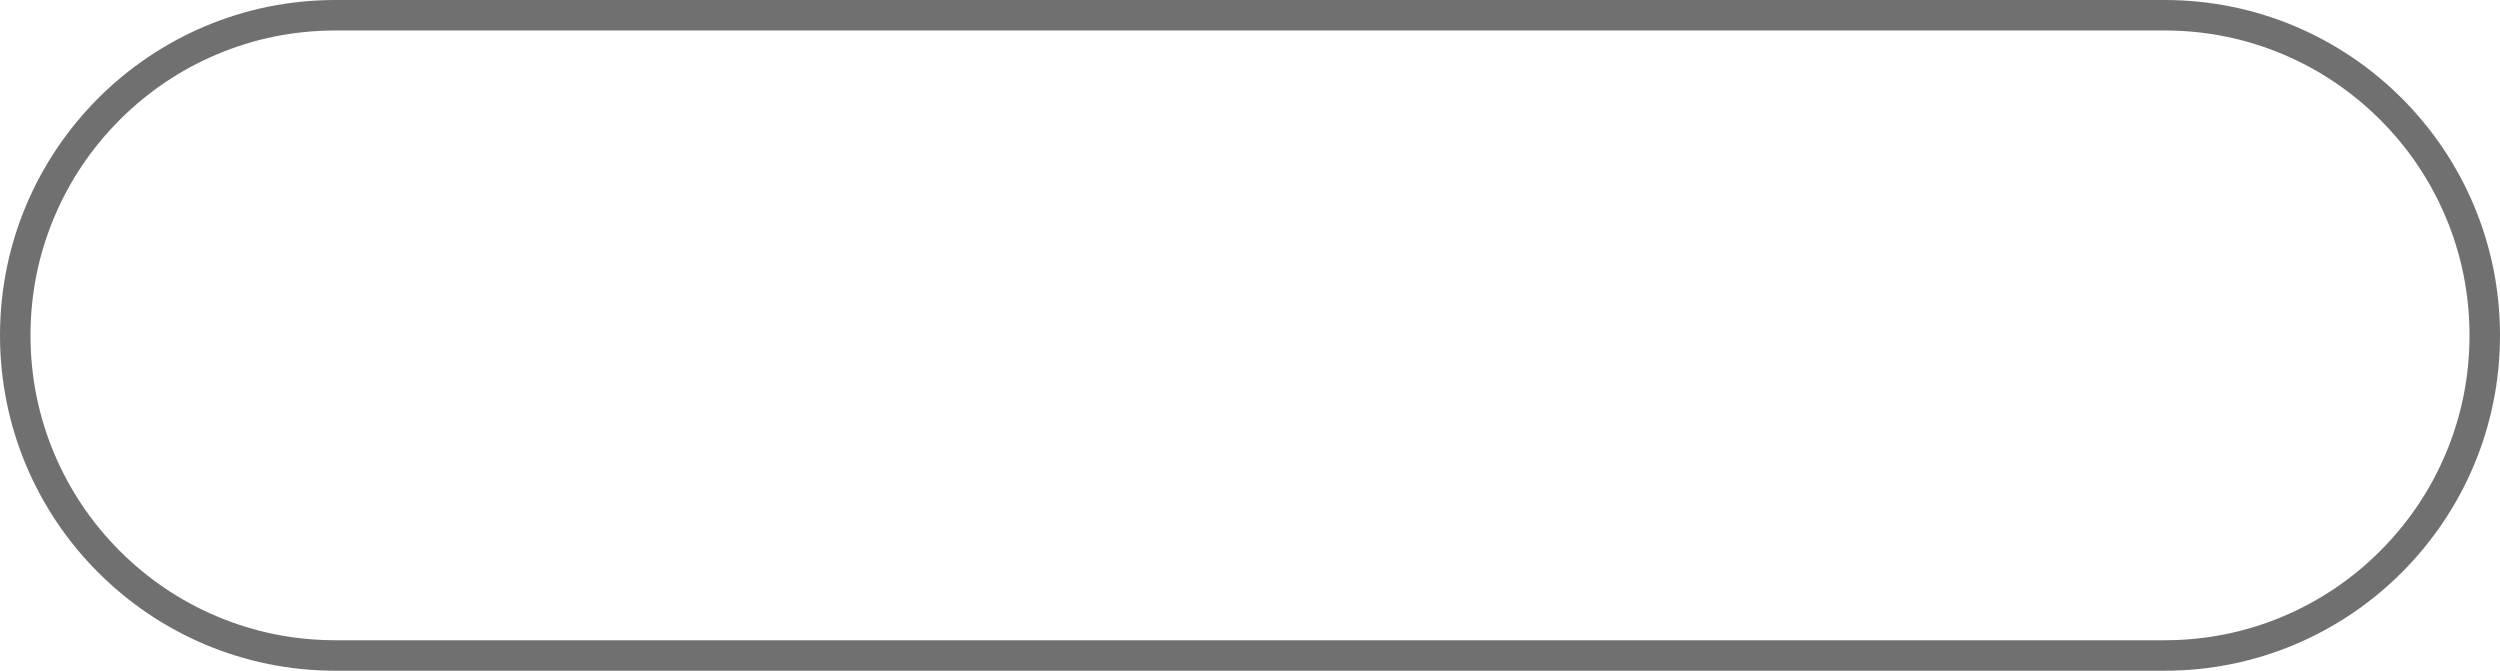
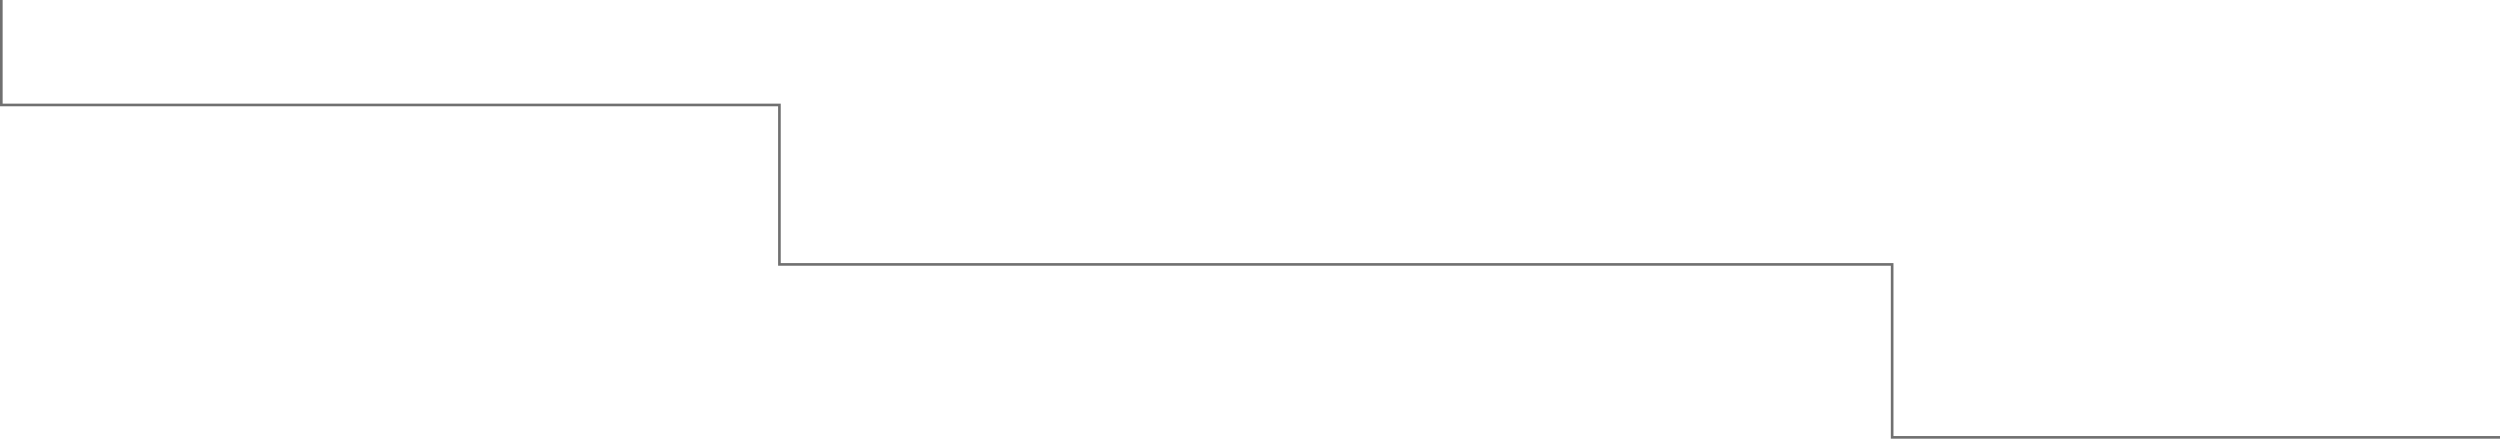
- <svg xmlns="http://www.w3.org/2000/svg" viewBox="0 0 246 66">
+ <svg xmlns="http://www.w3.org/2000/svg" viewBox="0 0 945.896 165.98">
  <defs>
    <style>
      .cls-1 {
        fill: none;
-       }
- 
-       .cls-2, .cls-3 {
-         stroke: none;
-       }
- 
-       .cls-3 {
-         fill: #707070;
+         stroke: #707070;
      }
    </style>
  </defs>
-   <g id="Path_1" data-name="Path 1" class="cls-1">
-     <path class="cls-2" d="M33,0H213a33,33,0,0,1,0,66H33A33,33,0,0,1,33,0Z" />
-     <path class="cls-3" d="M 33 3 C 28.949 3 25.02 3.793 21.324 5.356 C 17.752 6.867 14.543 9.031 11.787 11.787 C 9.031 14.543 6.867 17.752 5.356 21.324 C 3.793 25.02 3 28.949 3 33 C 3 37.051 3.793 40.98 5.356 44.676 C 6.867 48.248 9.031 51.457 11.787 54.213 C 14.543 56.969 17.752 59.133 21.324 60.644 C 25.02 62.207 28.949 63 33 63 L 213 63 C 217.051 63 220.98 62.207 224.676 60.644 C 228.248 59.133 231.457 56.969 234.213 54.213 C 236.969 51.457 239.133 48.248 240.644 44.676 C 242.207 40.98 243 37.051 243 33 C 243 28.949 242.207 25.02 240.644 21.324 C 239.133 17.752 236.969 14.543 234.213 11.787 C 231.457 9.031 228.248 6.867 224.676 5.356 C 220.98 3.793 217.051 3 213 3 L 33 3 M 33 0 L 213 0 C 231.225 0 246 14.775 246 33 C 246 51.225 231.225 66 213 66 L 33 66 C 14.775 66 0 51.225 0 33 C 0 14.775 14.775 0 33 0 Z" />
-   </g>
+   <path id="Path_1" data-name="Path 1" class="cls-1" d="M1943.5,667.5v39.711h294.4v60.332h421.01V832.98H2888.9" transform="translate(-1943 -667.5)" />
</svg>
